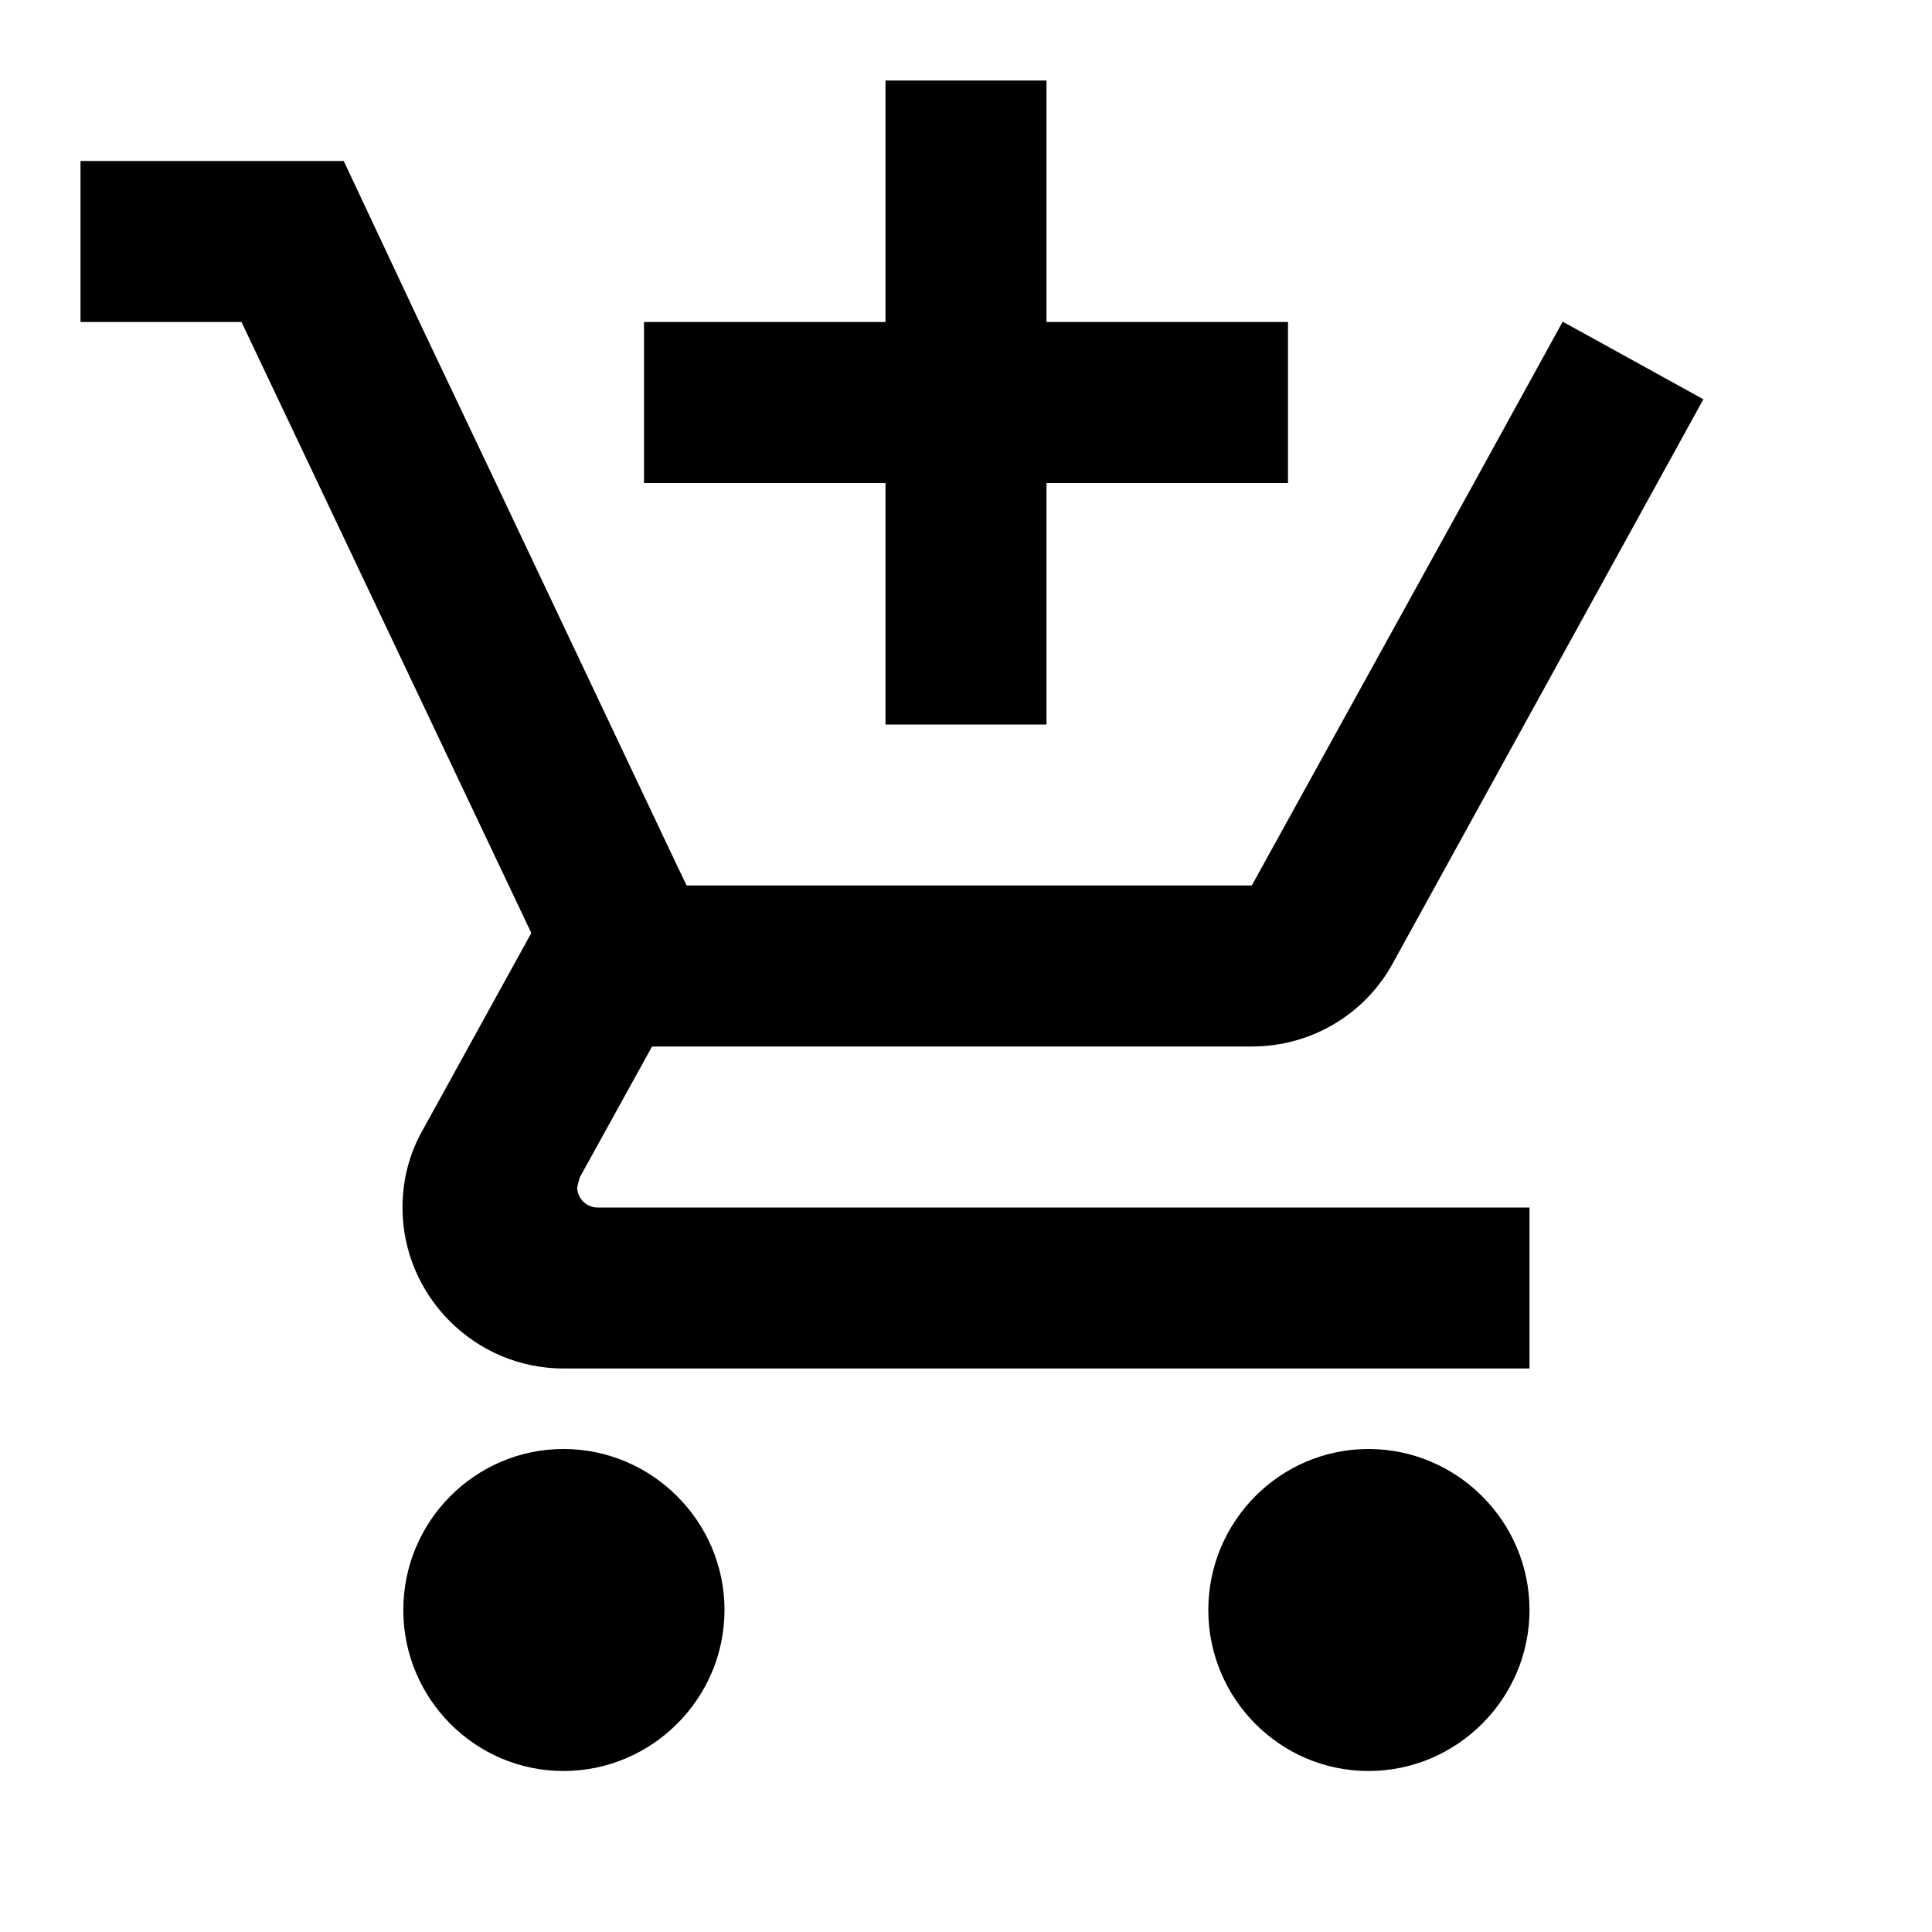
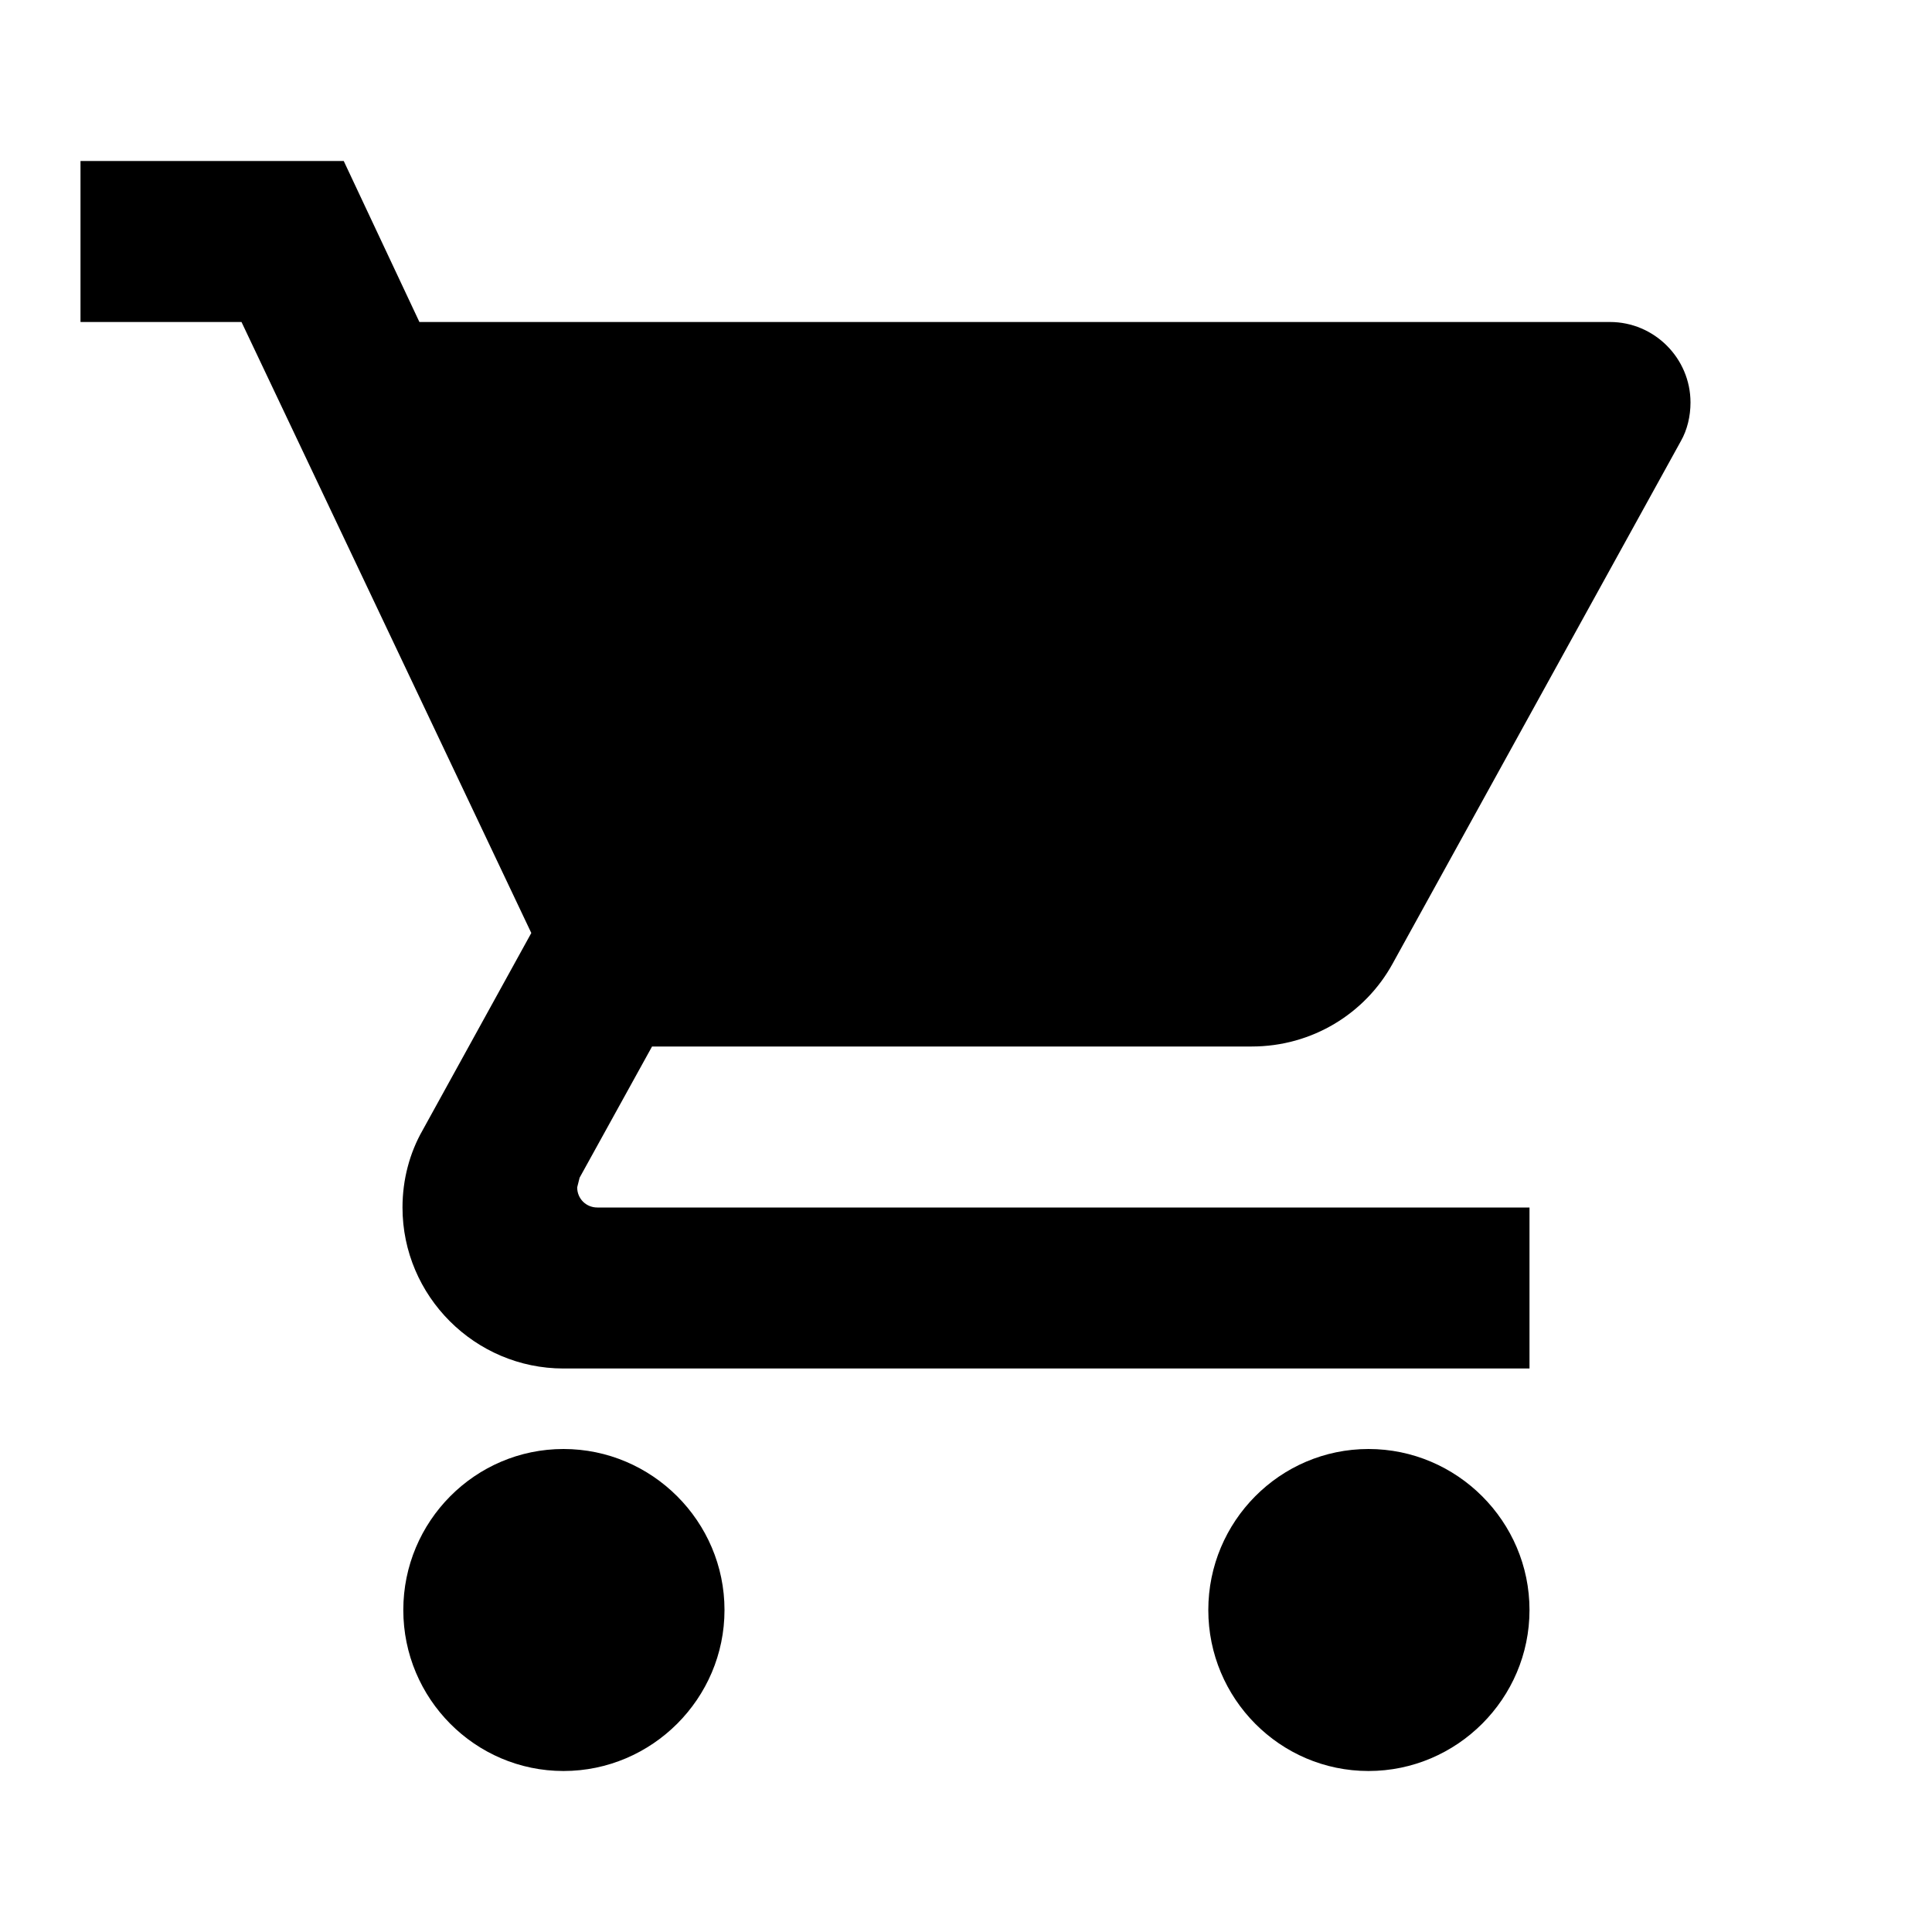
<svg xmlns="http://www.w3.org/2000/svg" width="24" height="24" viewBox="0 0 24 24">
-   <path d="M0 0h24v24H0zm18.31 6l-2.76 5z" fill="none" />
-   <path d="M11 9h2V6h3V4h-3V1h-2v3H8v2h3v3zm-4 9c-1.1 0-1.99.9-1.99 2S5.9 22 7 22s2-.9 2-2-.9-2-2-2zm10 0c-1.1 0-1.99.9-1.99 2s.89 2 1.99 2 2-.9 2-2-.9-2-2-2zm-9.83-3.25l.03-.12.9-1.63h7.45c.75 0 1.41-.41 1.75-1.03l3.86-7.01L19.42 4h-.01l-1.1 2-2.76 5H8.53l-.13-.27L6.16 6l-.95-2-.94-2H1v2h2l3.6 7.59-1.35 2.45c-.16.28-.25.61-.25.96 0 1.1.9 2 2 2h12v-2H7.42c-.13 0-.25-.11-.25-.25z" />
+   <path d="M7 18c-1.1 0-1.99.9-1.99 2S5.9 22 7 22s2-.9 2-2-.9-2-2-2zM1 2v2h2l3.6 7.59-1.35 2.45c-.16.28-.25.61-.25.96 0 1.1.9 2 2 2h12v-2H7.42c-.14 0-.25-.11-.25-.25l.03-.12.9-1.63h7.45c.75 0 1.41-.41 1.75-1.03l3.58-6.49c.08-.14.12-.31.12-.48 0-.55-.45-1-1-1H5.21l-.94-2H1zm16 16c-1.1 0-1.99.9-1.99 2s.89 2 1.99 2 2-.9 2-2-.9-2-2-2z" />
+   <path d="M0 0h24v24H0z" fill="none" />
</svg>
